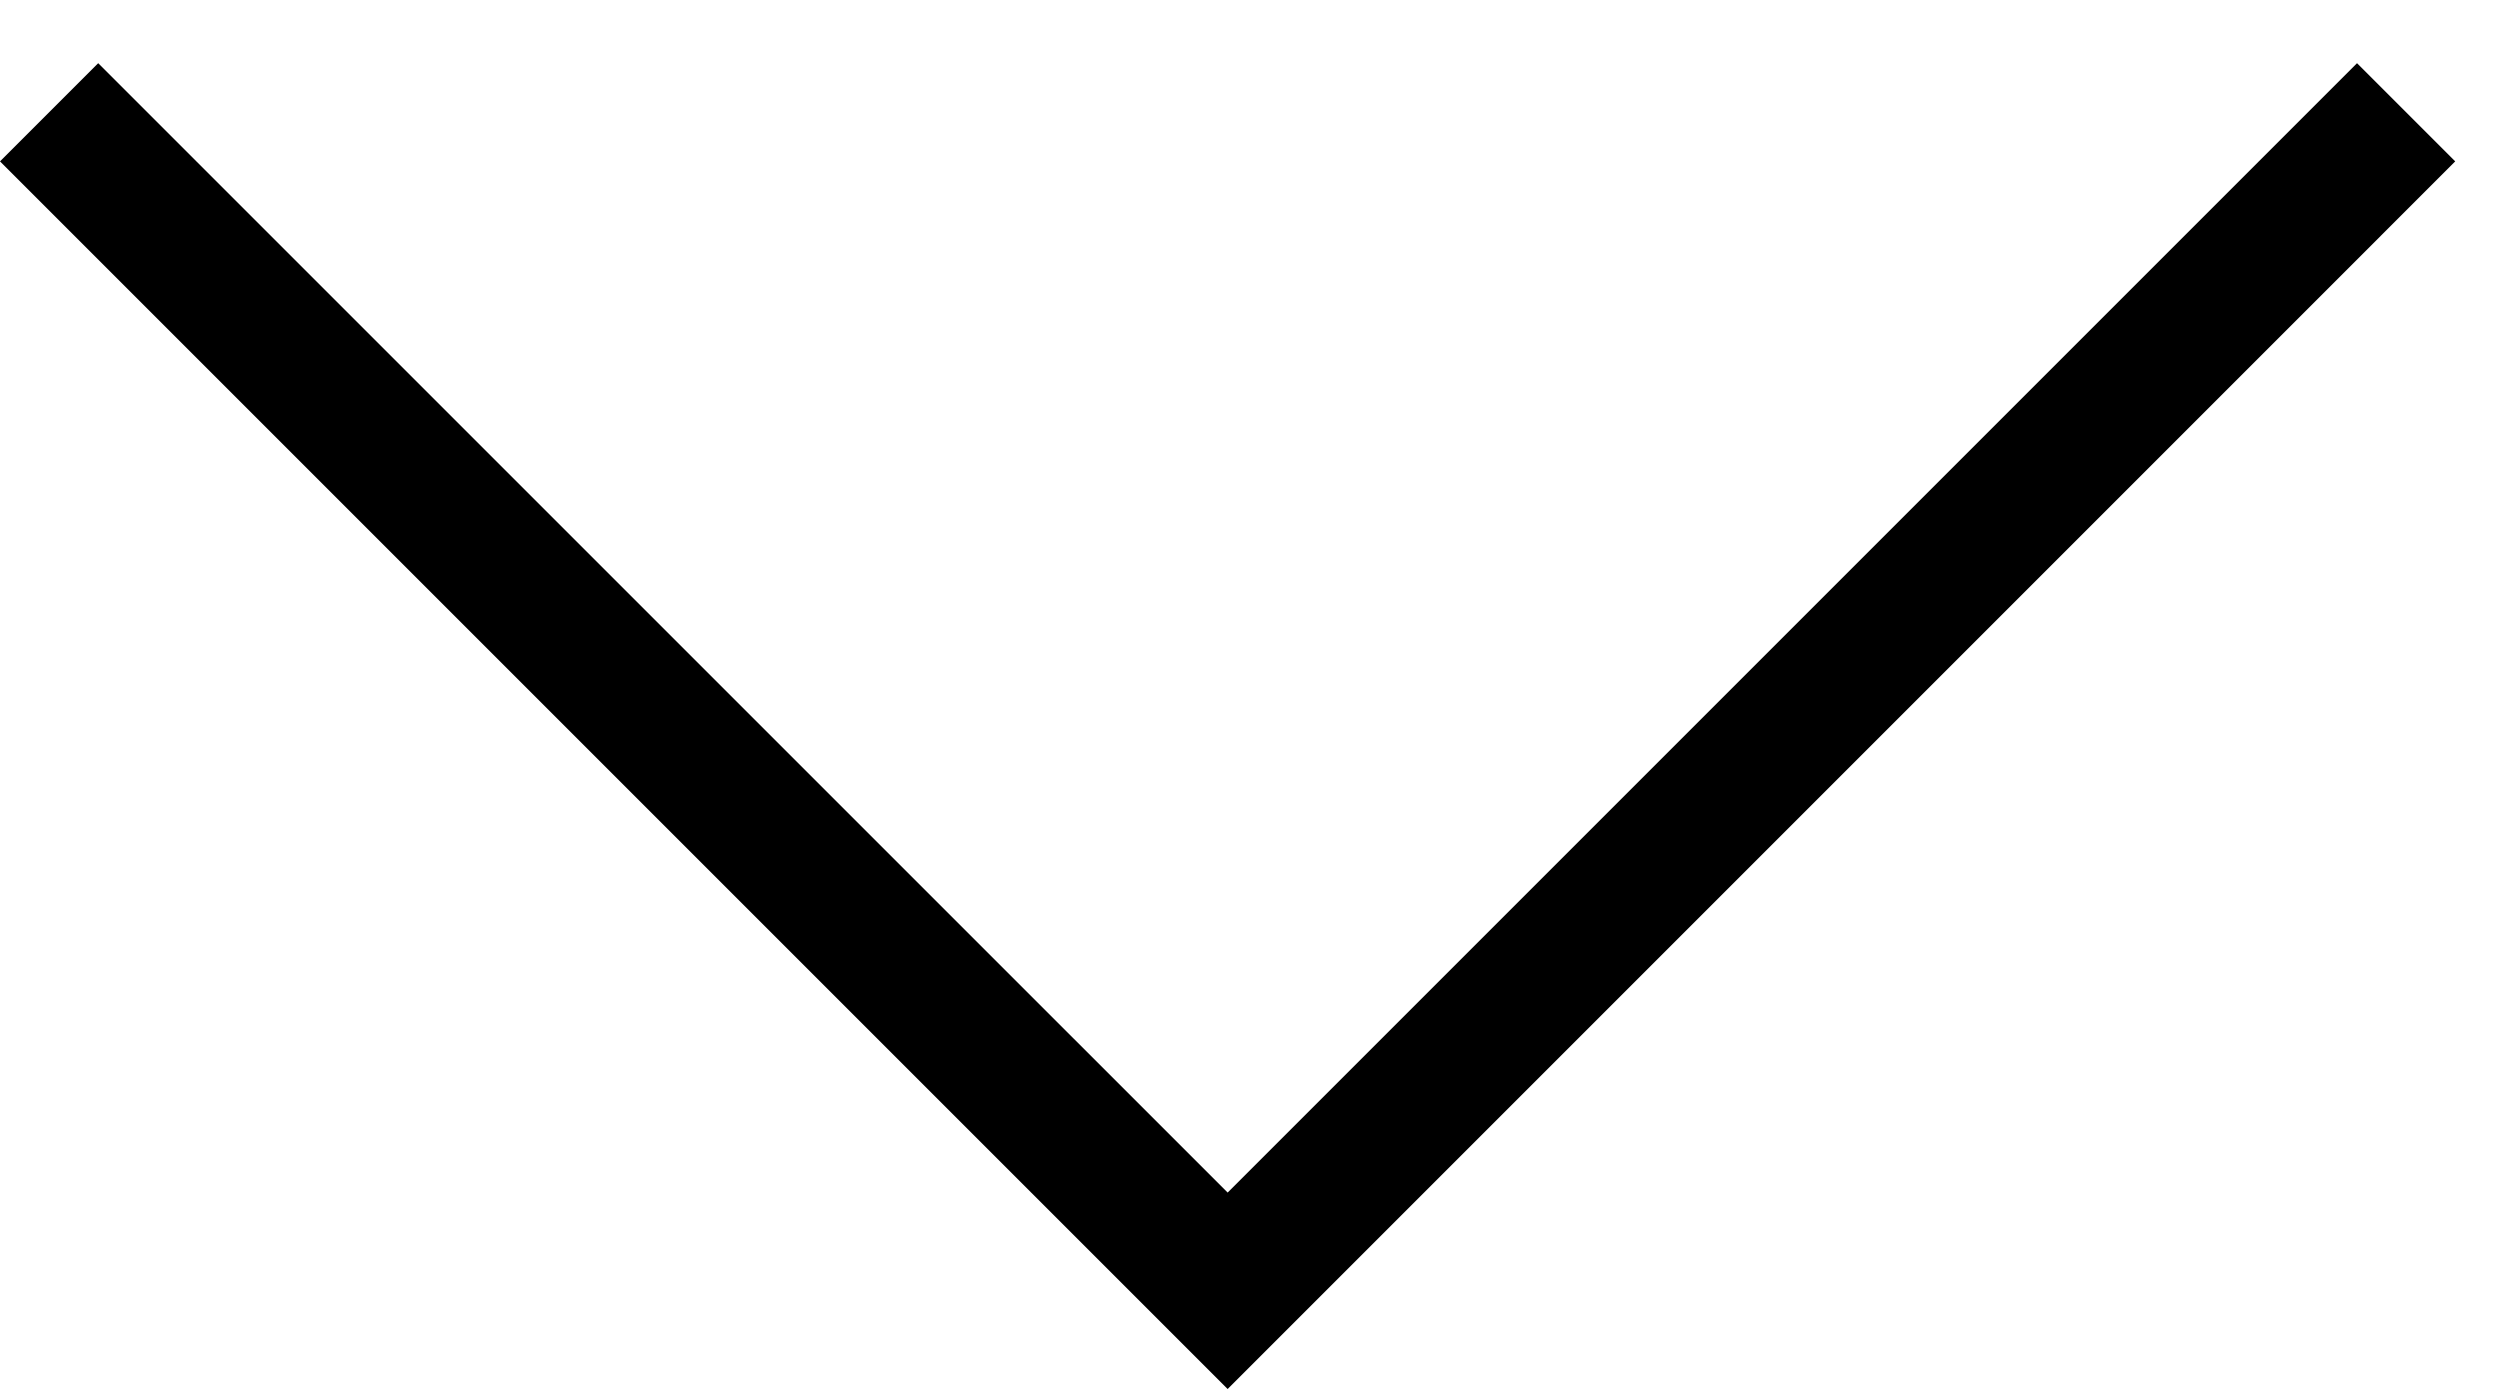
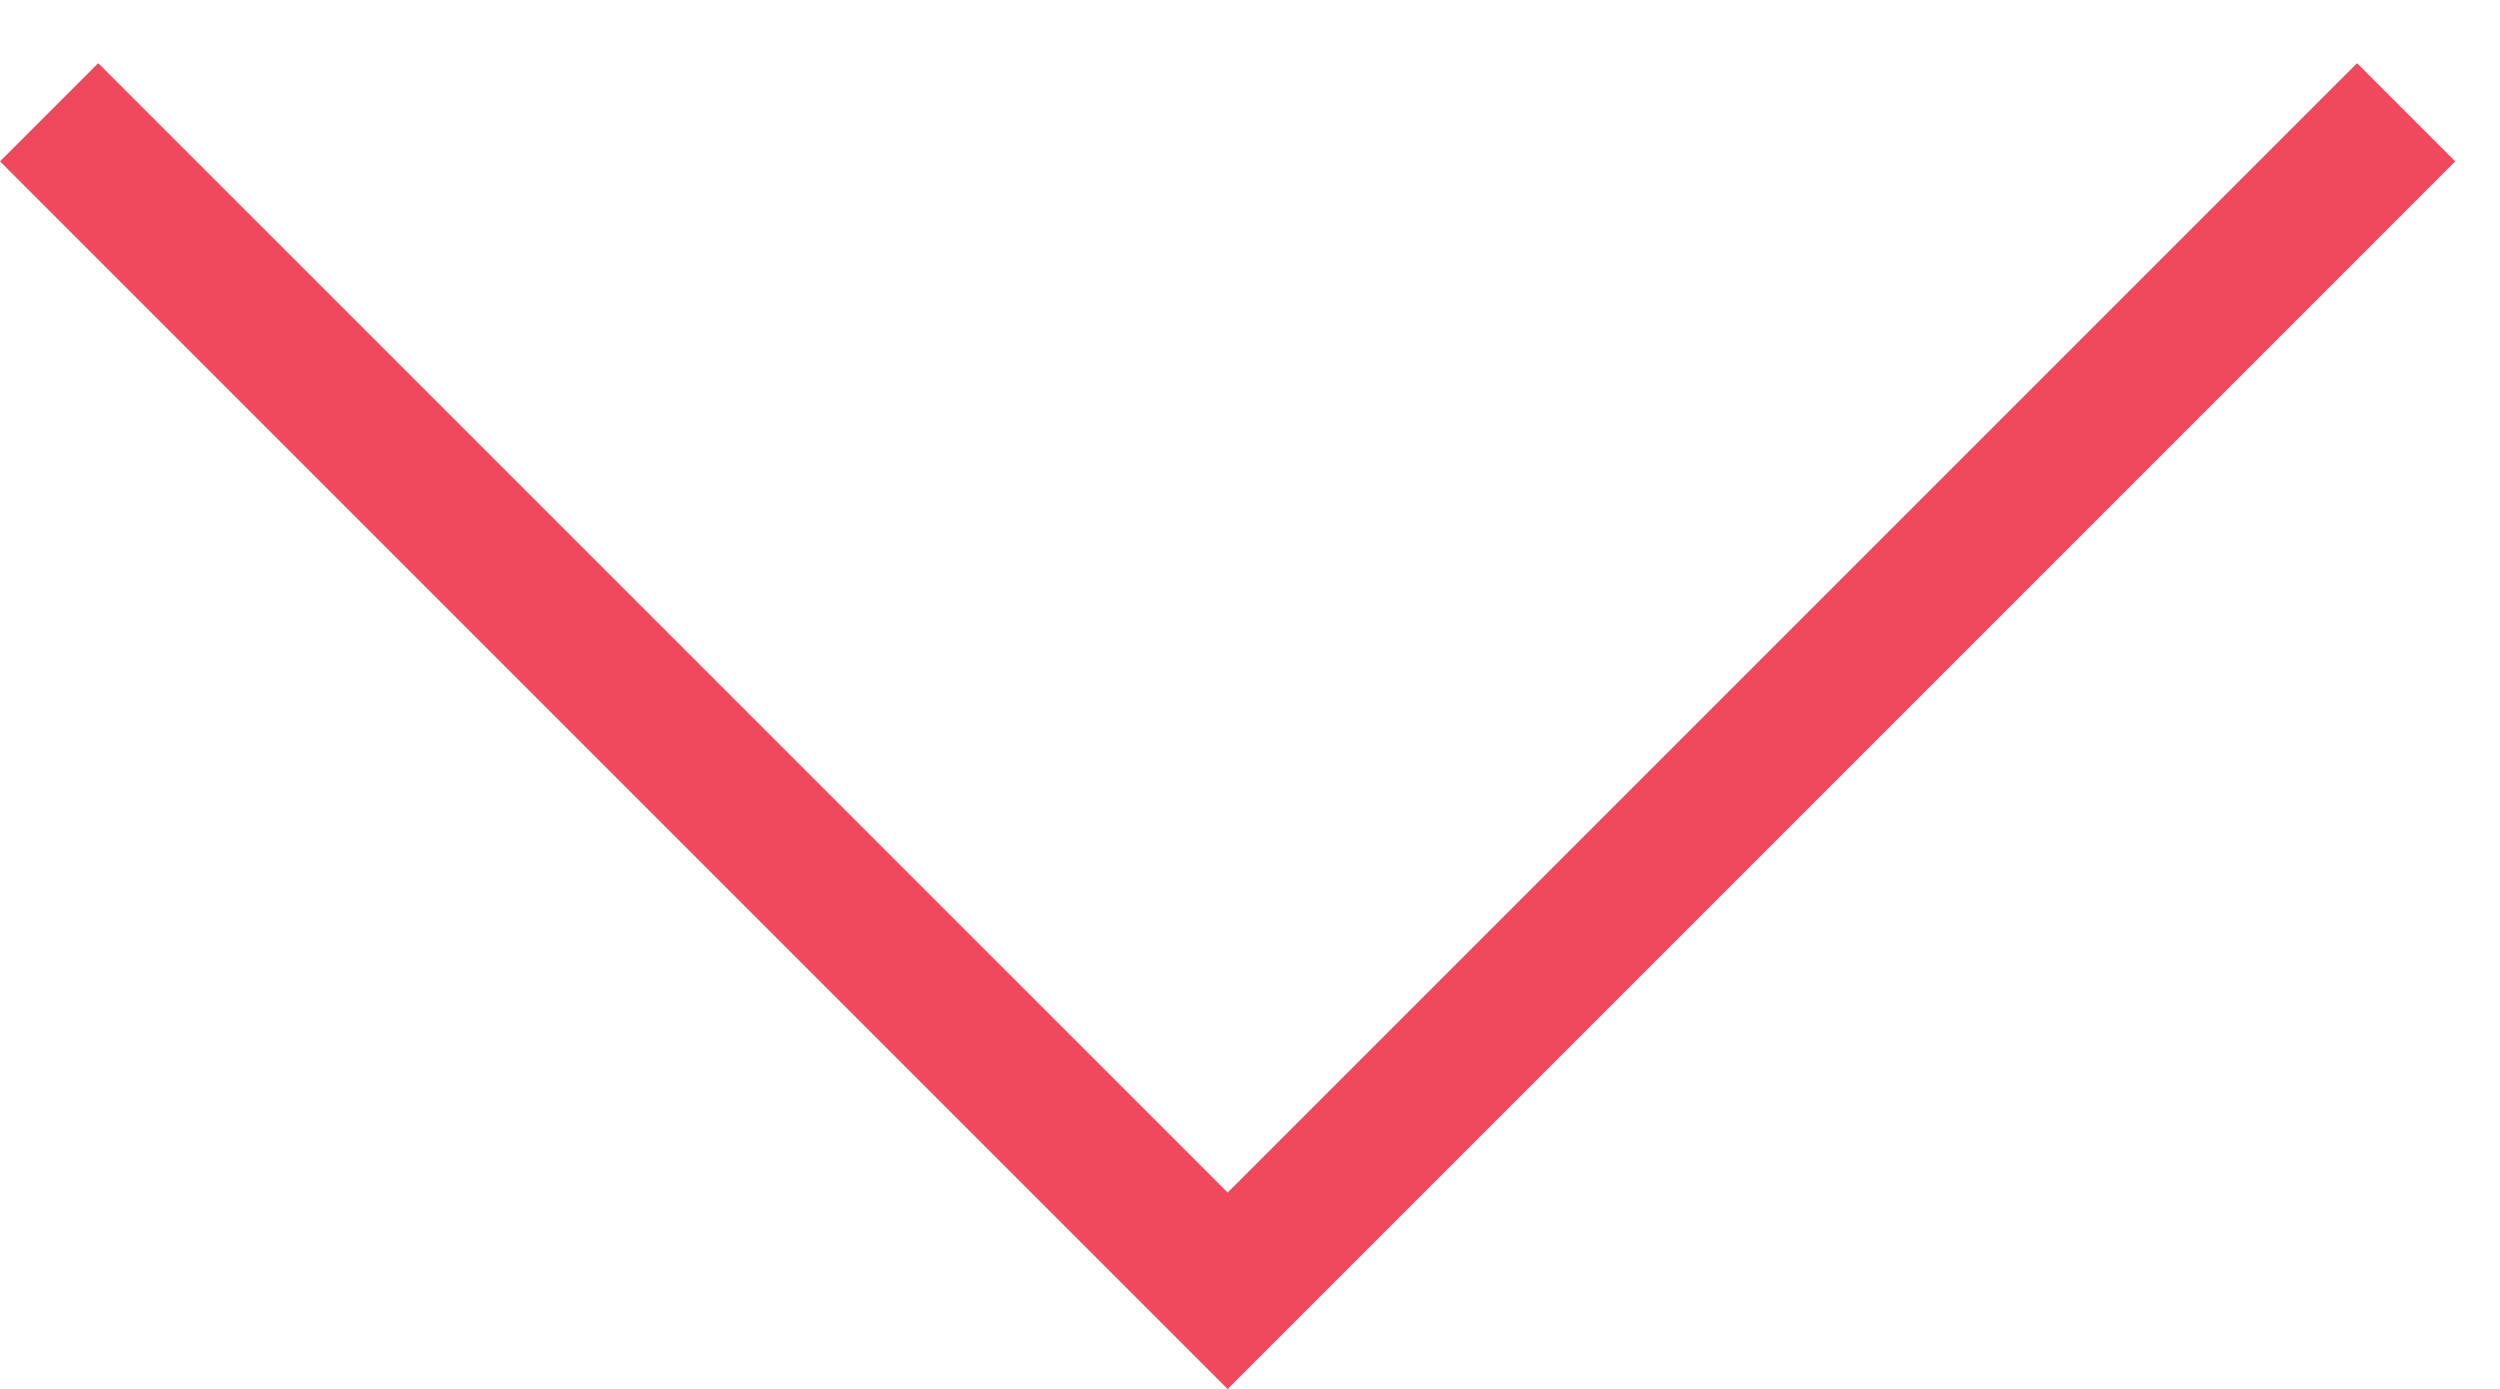
<svg xmlns="http://www.w3.org/2000/svg" width="36px" height="20px" viewBox="0 0 36 20" version="1.1">
-   <g id="iBec-Test-Project" transform="translate(-349, -655)">
+   <g id="iBec-Test-Project" fill="#F0485D" transform="translate(-349, -655)">
    <polygon id="Path" points="366.678 672.173 382.941 655.91 384.355 657.324 366.678 675.002 349 657.324 350.414 655.91" />
  </g>
</svg>
